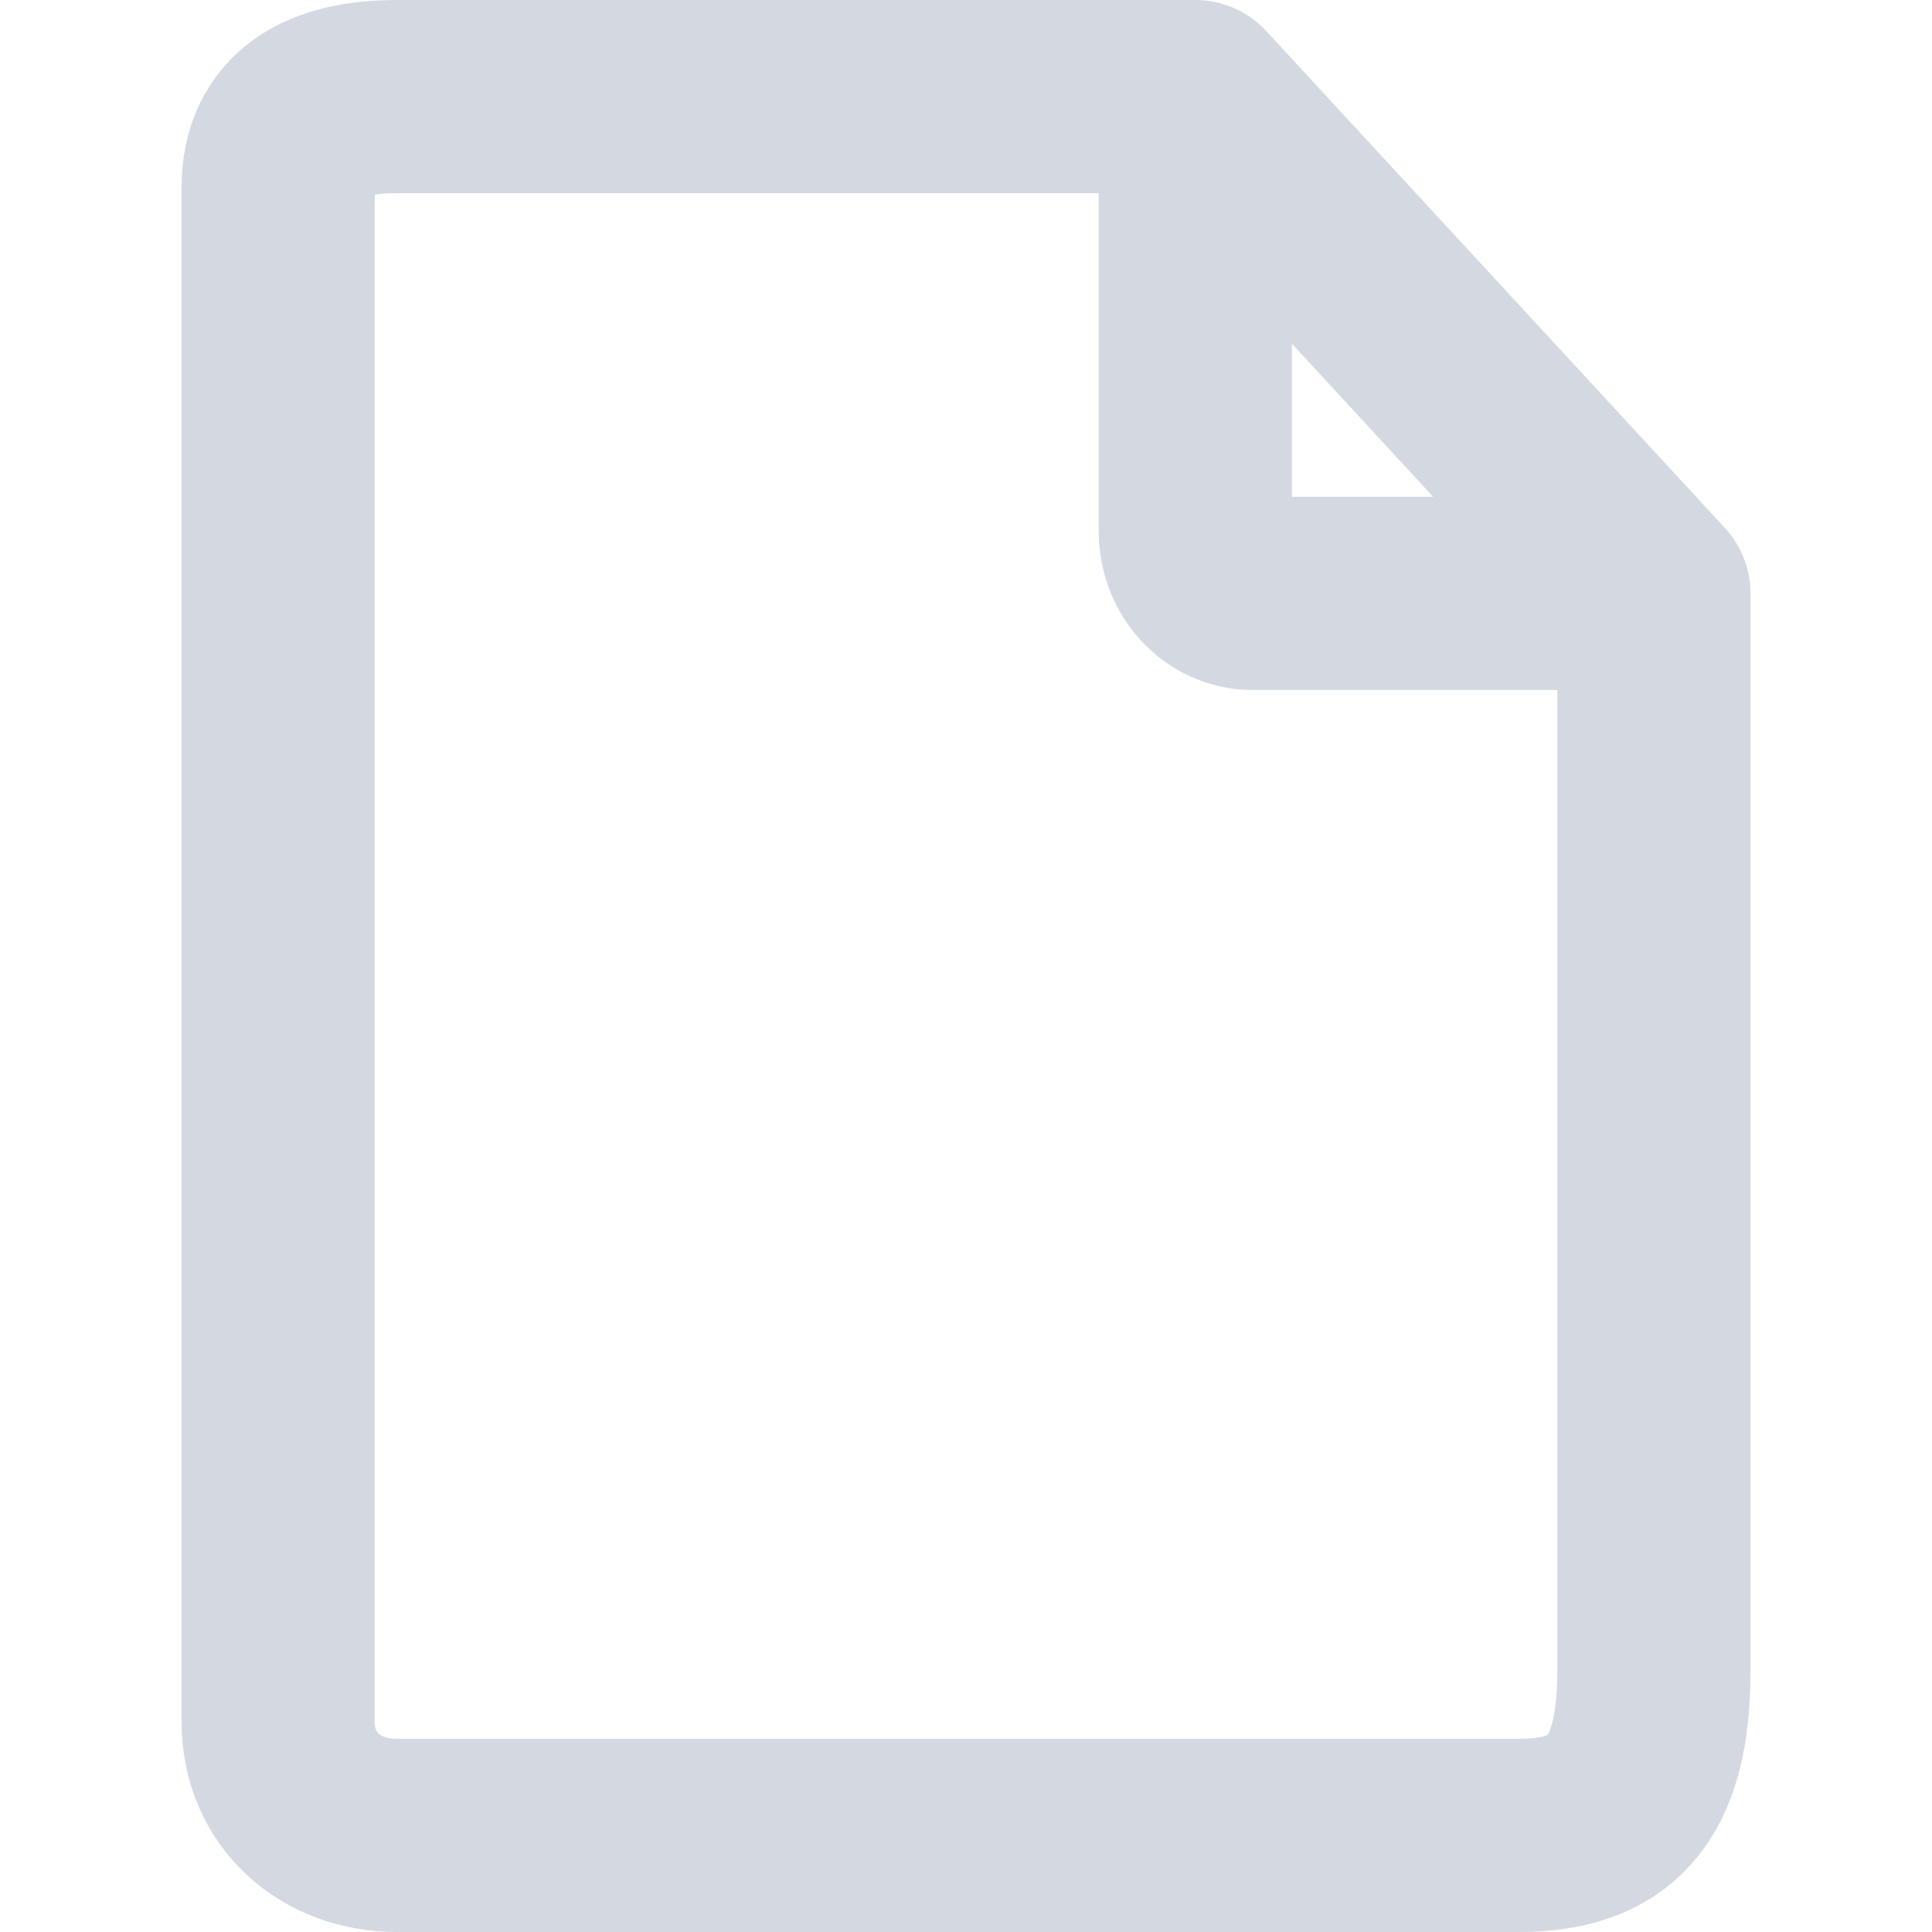
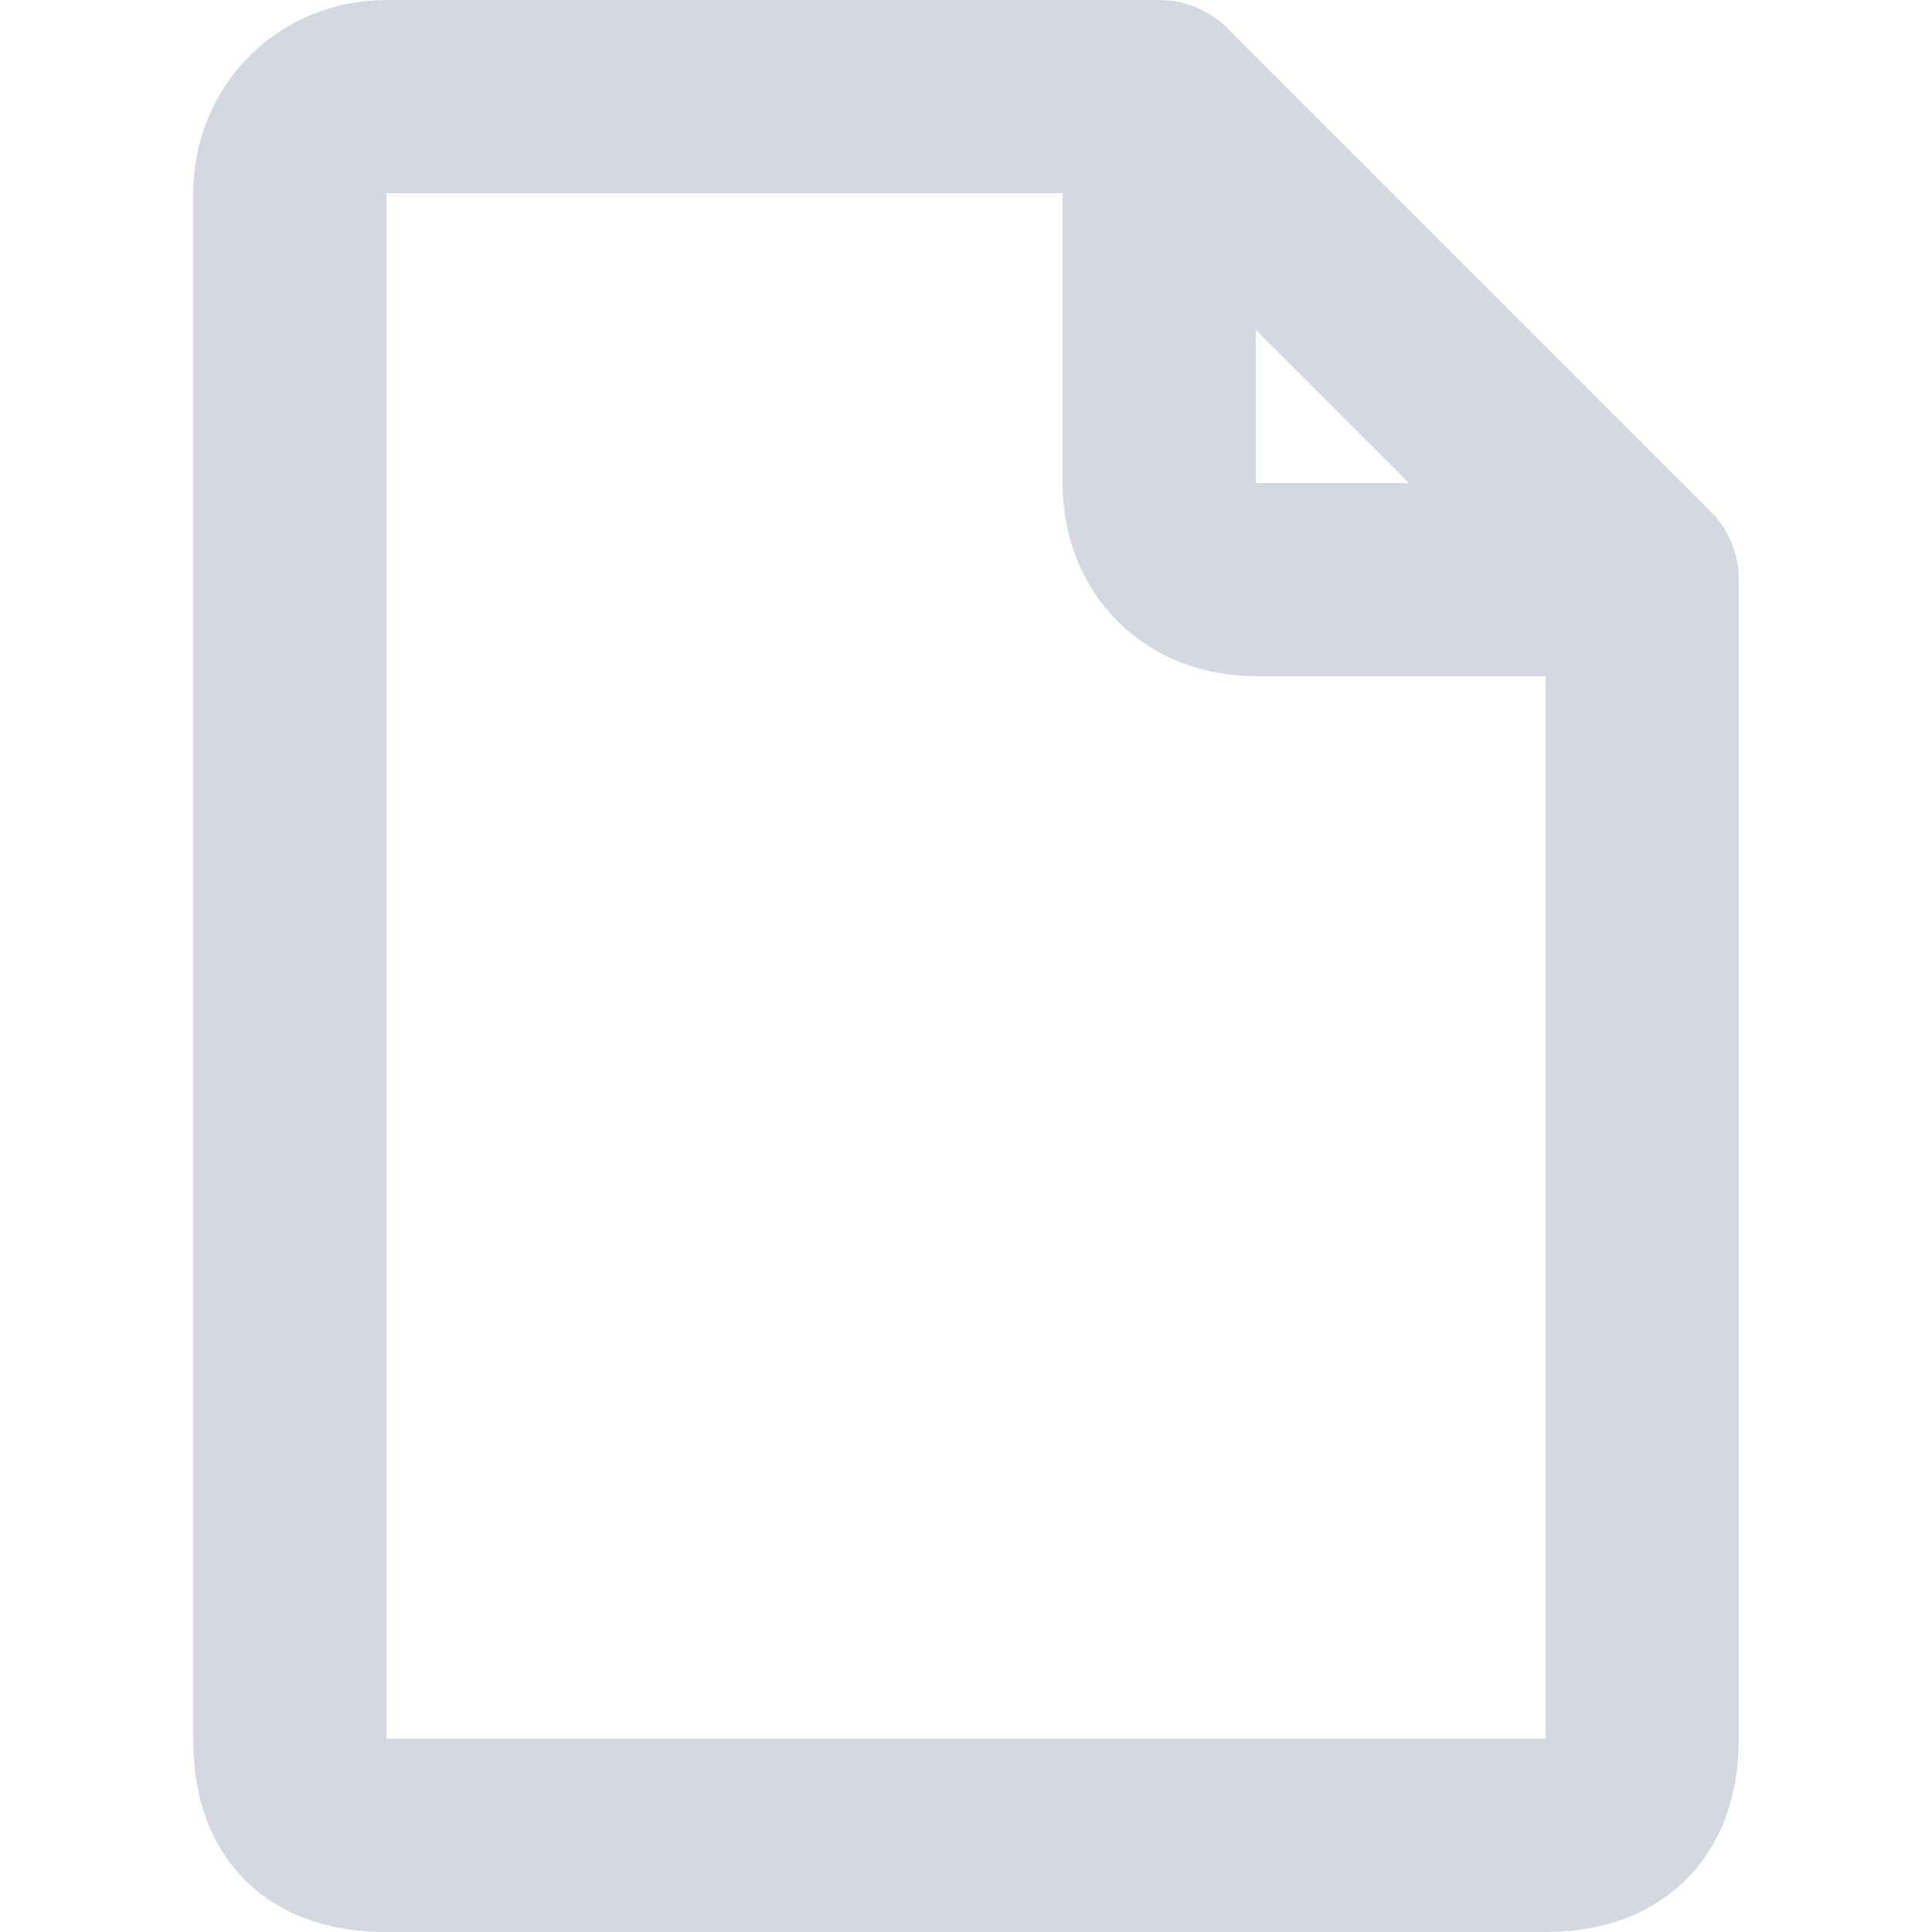
<svg xmlns="http://www.w3.org/2000/svg" width="20px" height="20px" viewBox="0 0 20 20" version="1.1">
  <g id="autocomplete" stroke="none" stroke-width="1" fill="none" fill-rule="evenodd" stroke-linejoin="round">
    <g id="icon/source/page" stroke="#D4D9E1" stroke-width="2">
-       <path d="M17.121,6.143 L12.967,6.143 C12.639,6.143 12.374,5.855 12.374,5.5 L12.374,1 C15.504,4.393 17.086,6.107 17.121,6.143 L17.121,17.301 C17.121,18.56 16.653,19 15.719,19 L4.111,19 C3.418,19 2.879,18.531 2.879,17.818 C2.879,17.343 2.879,12.052 2.879,1.946 C2.879,1.259 3.374,1 4.111,1 L12.374,1 L17.121,6.143 Z" id="Path" />
+       <path d="M17,6 C17,14 17,18 17,18 C17,18.522 16.791,19 16,19 C8.462,19 4.462,19 4,19 C3.307,19 3,18.674 3,18 C3,18 3,2 3,2 C3,1.446 3.425,1 4,1 L12,1 L17,6 L13,6 C12.411,6 12,5.605 12,5 L12,1 L17,6 Z" id="Path" />
    </g>
  </g>
</svg>
